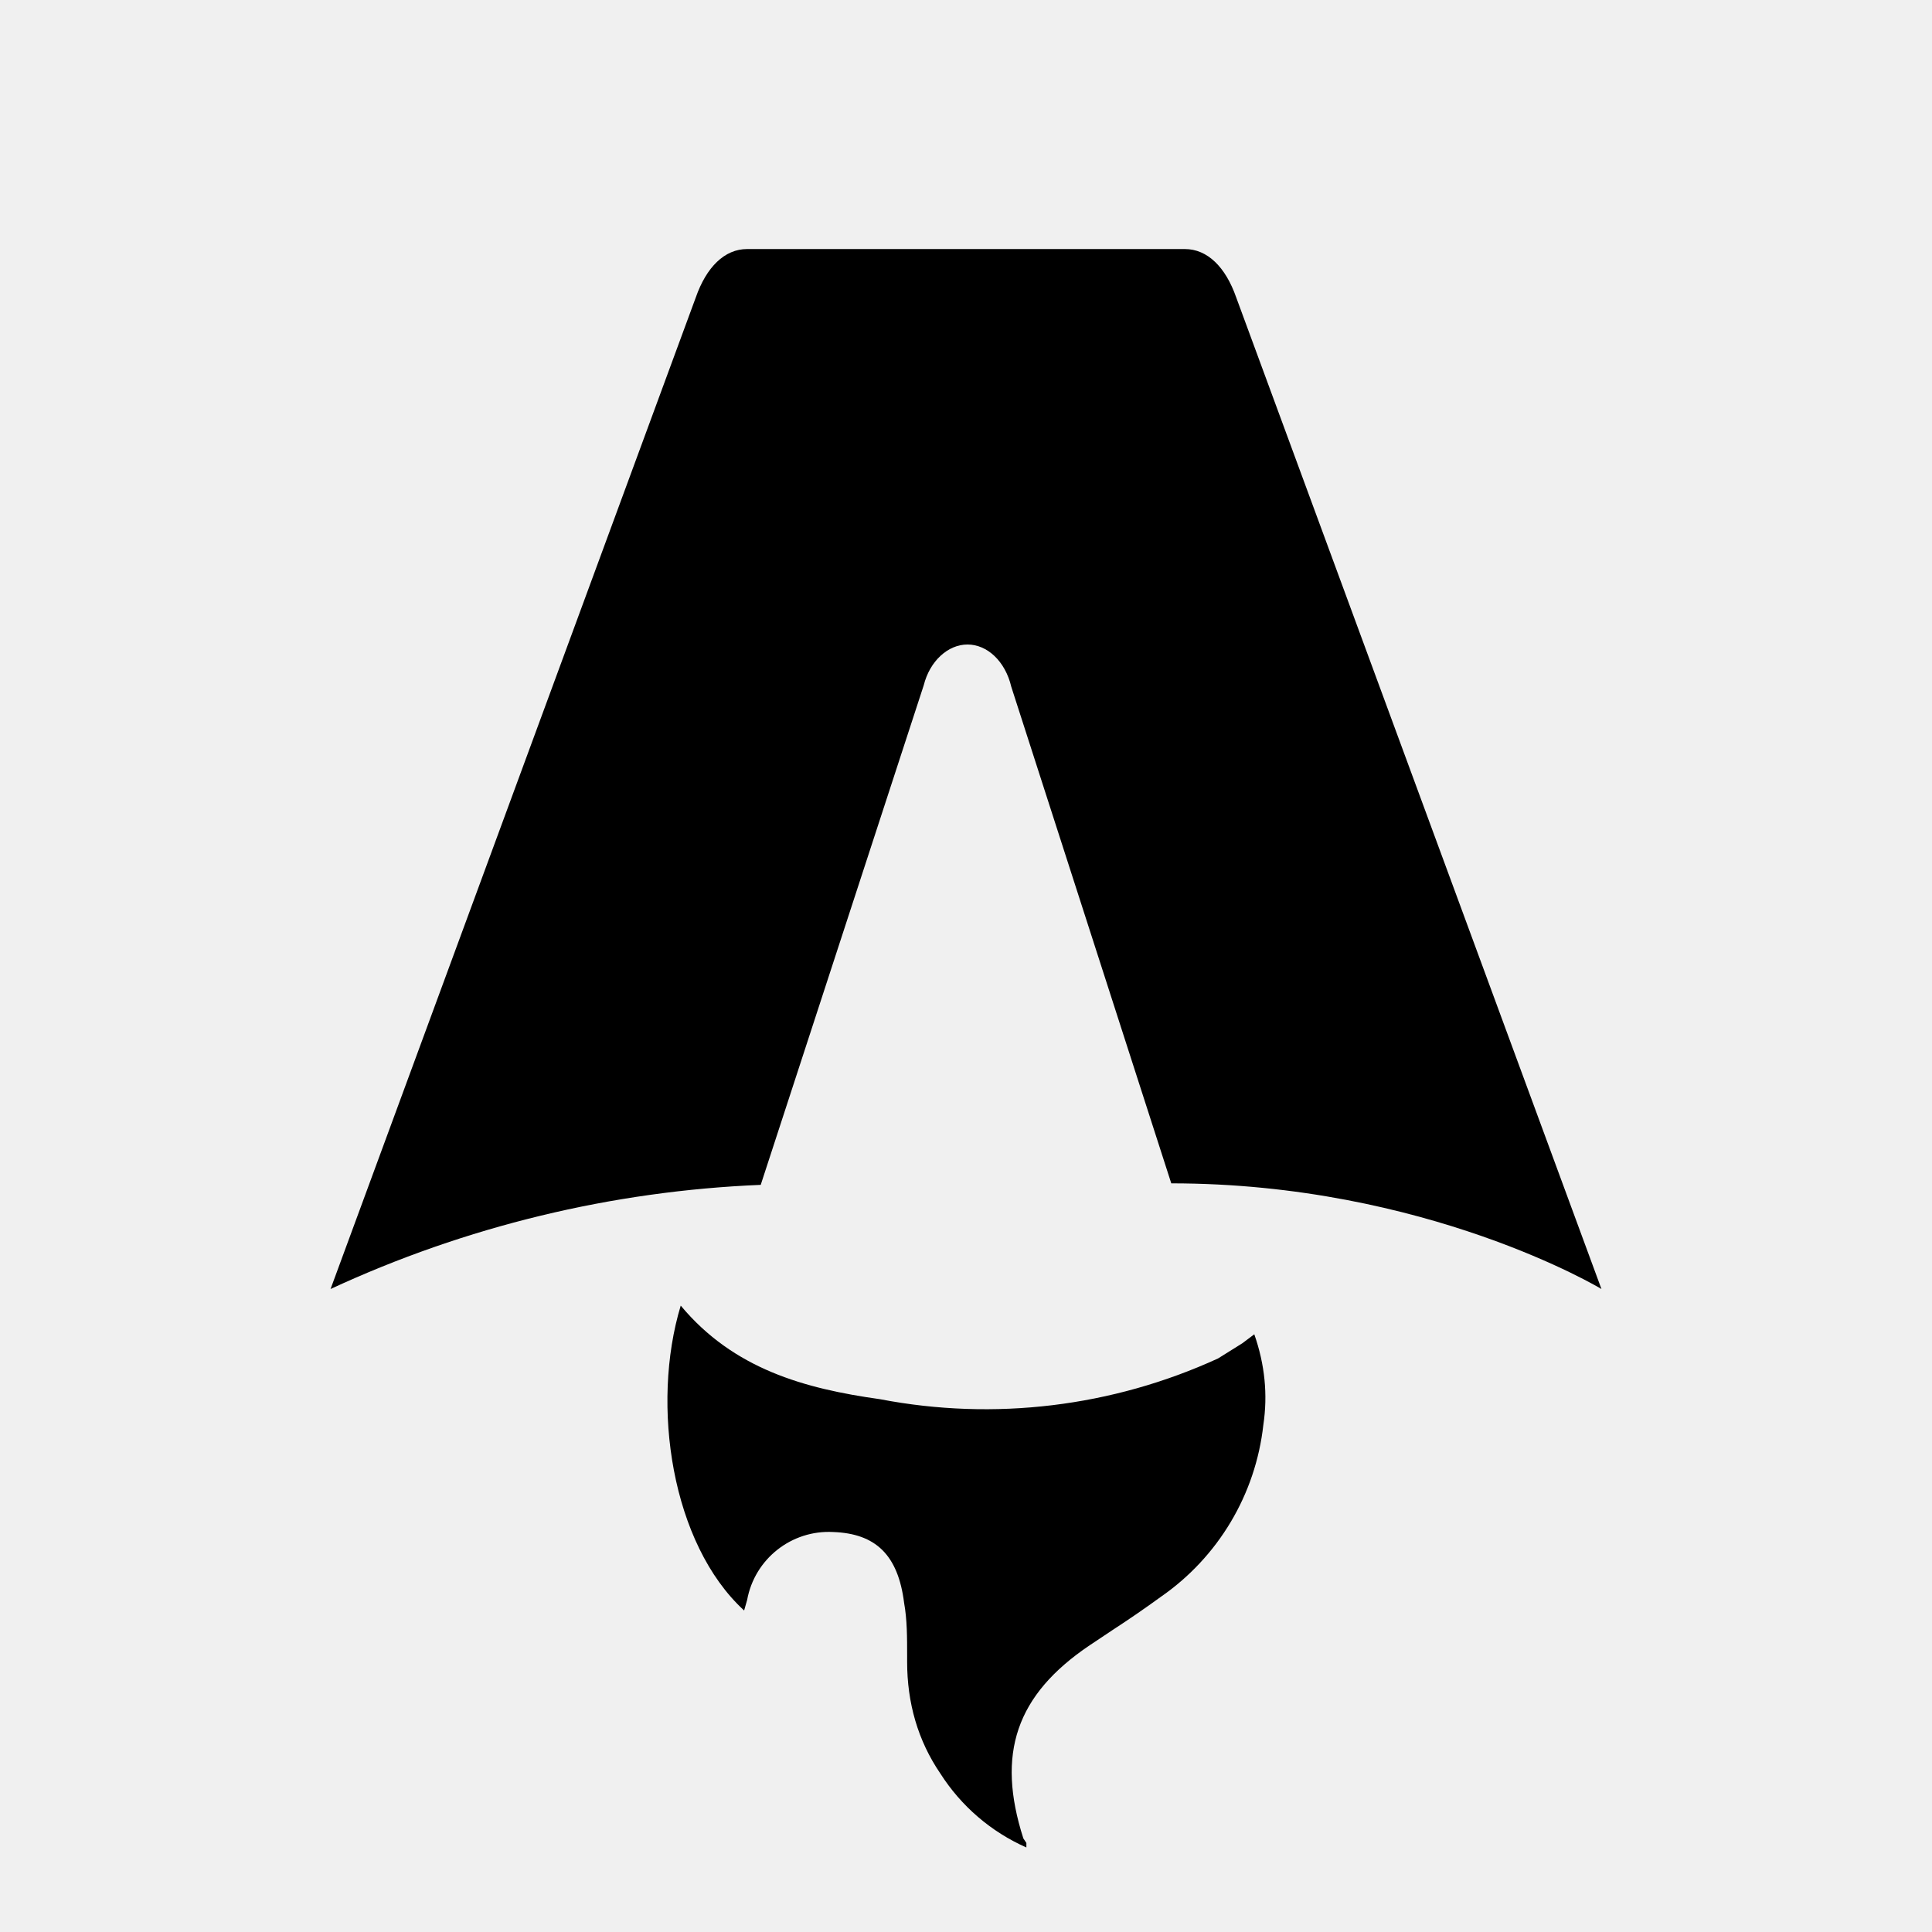
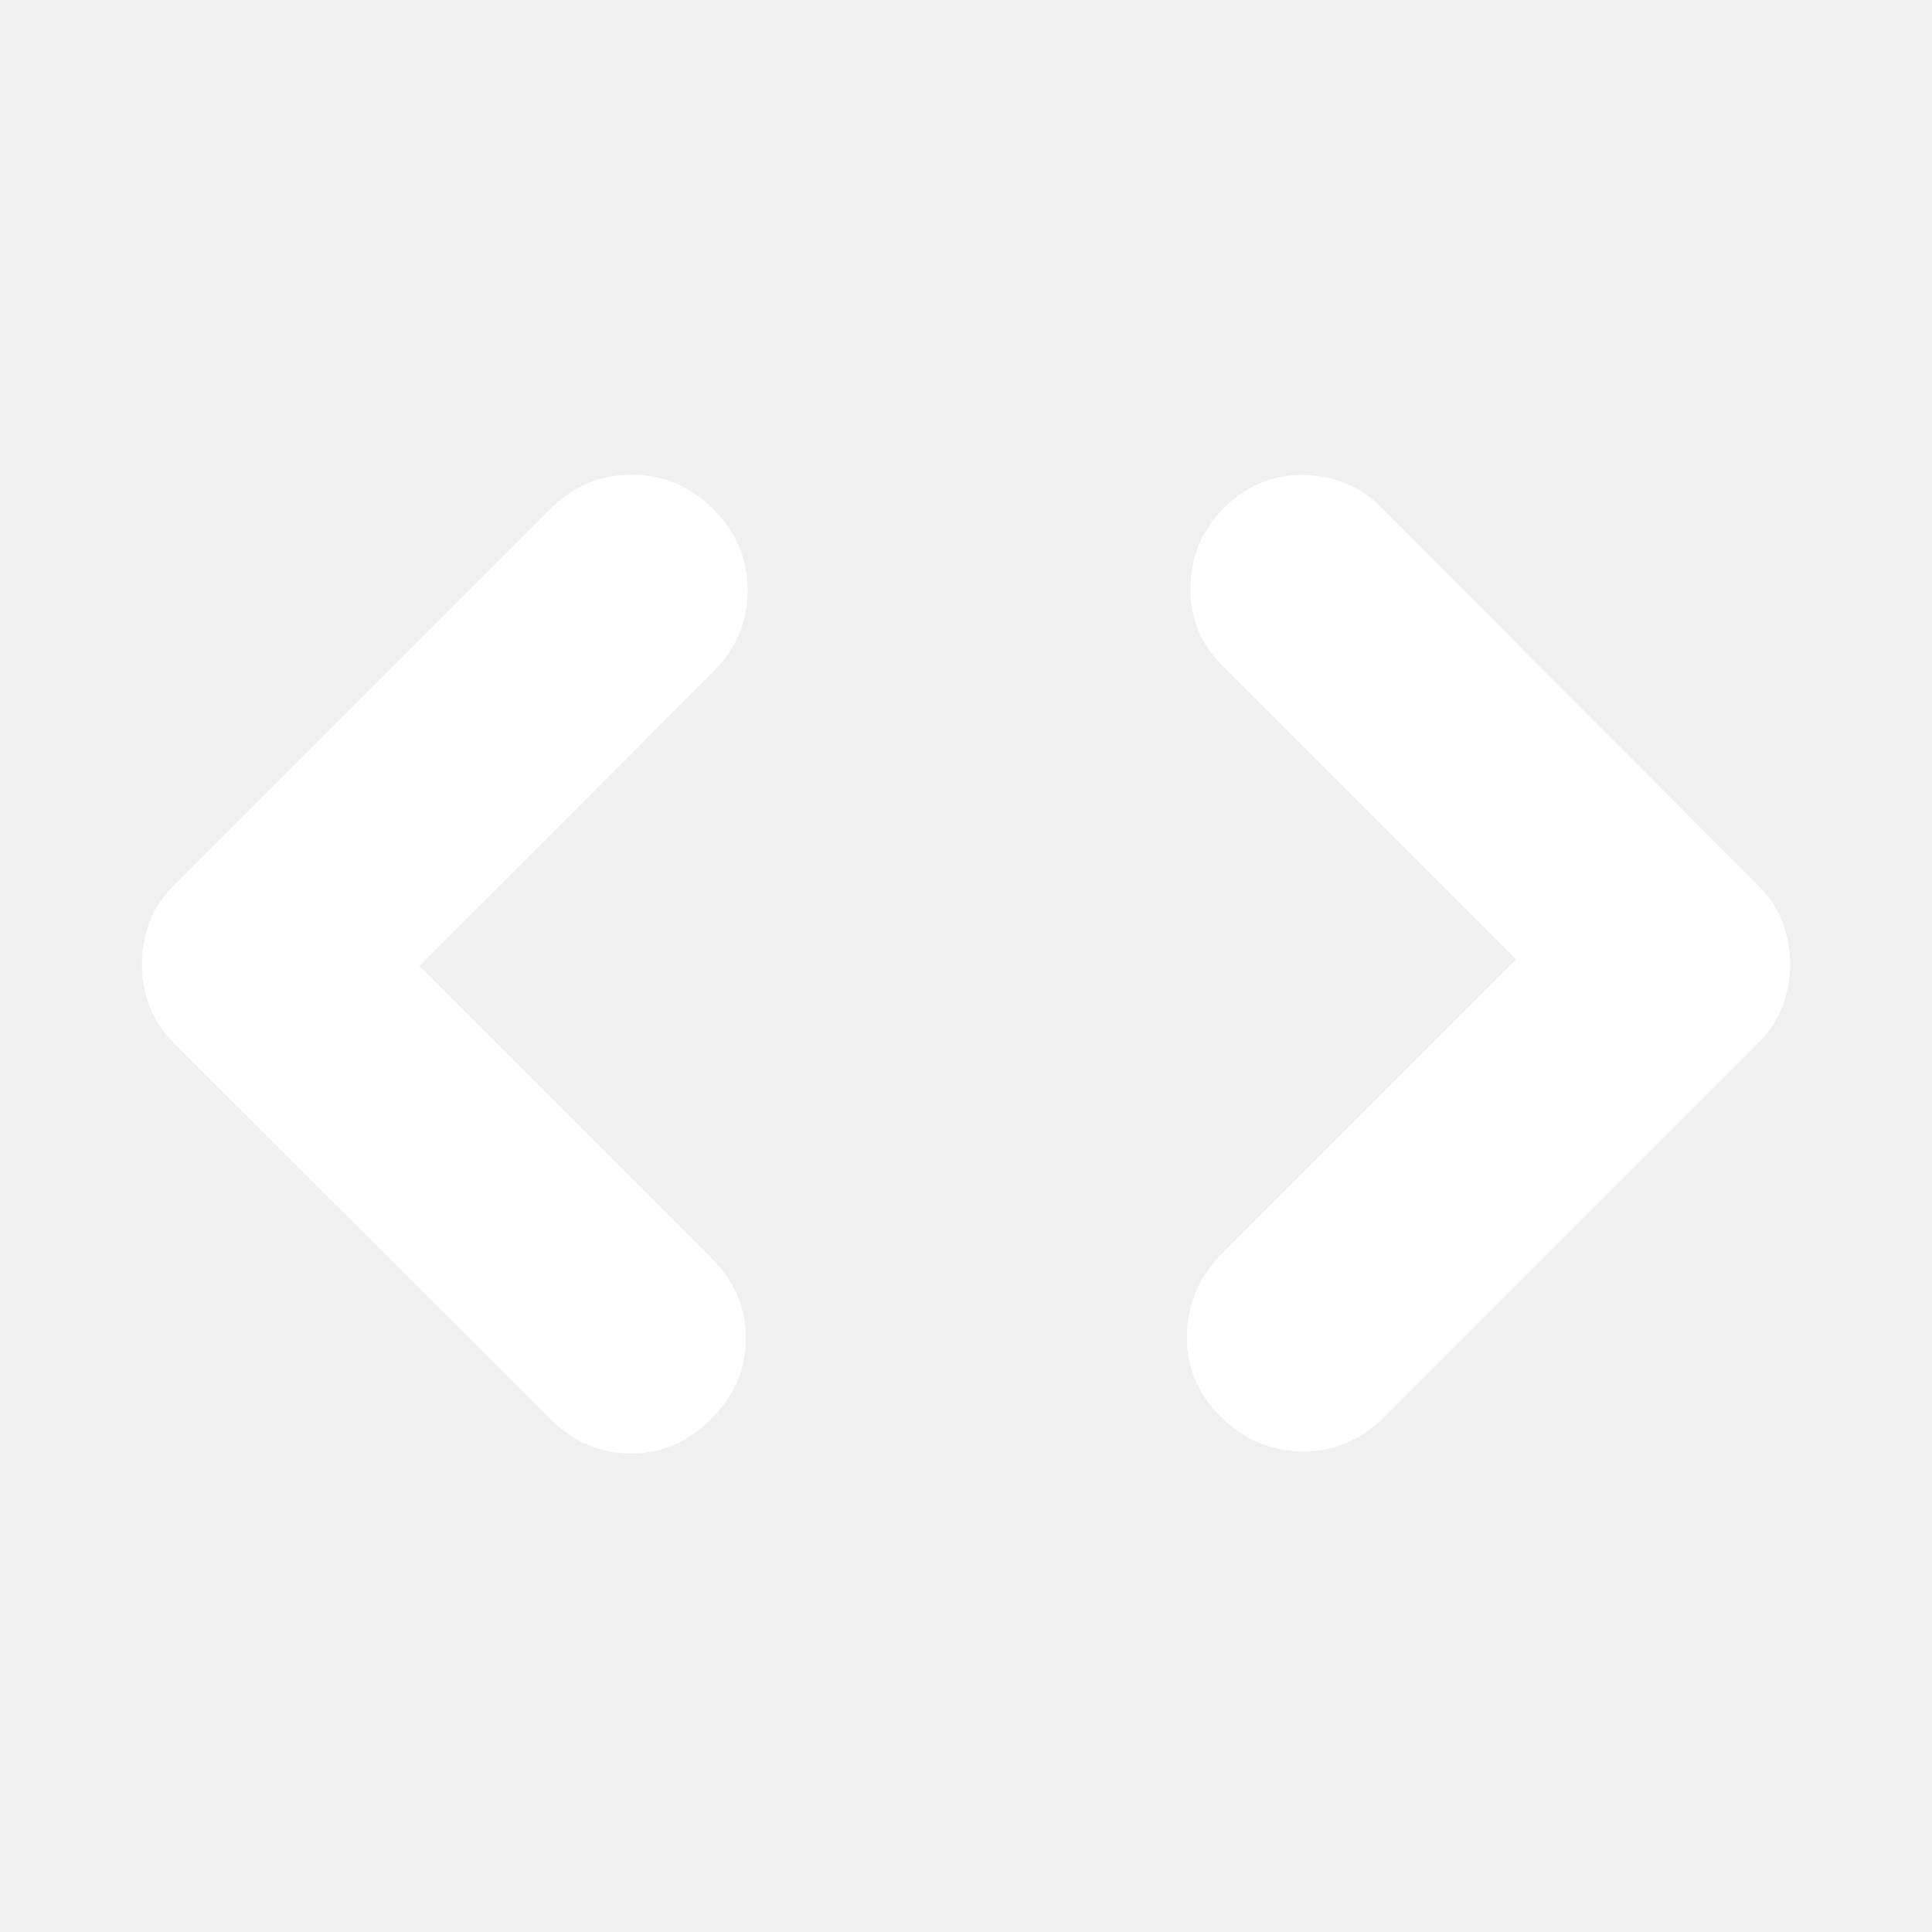
- <svg xmlns="http://www.w3.org/2000/svg" fill="none" viewBox="0 0 128 128">
-   <path d="M50.4 78.5a75.1 75.1 0 0 0-28.5 6.9l24.2-65.7c.7-2 1.9-3.2 3.4-3.2h29c1.5 0 2.7 1.2 3.4 3.2l24.2 65.7s-11.6-7-28.5-7L67 45.5c-.4-1.7-1.6-2.8-2.9-2.8-1.3 0-2.5 1.1-2.9 2.7L50.4 78.5Zm-1.1 28.2Zm-4.2-20.2c-2 6.6-.6 15.8 4.2 20.2a17.5 17.5 0 0 1 .2-.7 5.5 5.5 0 0 1 5.7-4.5c2.8.1 4.3 1.5 4.7 4.7.2 1.1.2 2.3.2 3.5v.4c0 2.7.7 5.2 2.2 7.4a13 13 0 0 0 5.7 4.9v-.3l-.2-.3c-1.8-5.6-.5-9.5 4.4-12.8l1.5-1a73 73 0 0 0 3.2-2.2 16 16 0 0 0 6.8-11.4c.3-2 .1-4-.6-6l-.8.6-1.6 1a37 37 0 0 1-22.4 2.7c-5-.7-9.7-2-13.2-6.2Z" />
-   <style>
-         path { fill: #000; }
-         @media (prefers-color-scheme: dark) {
-             path { fill: #FFF; }
-         }
-     </style>
+ <svg xmlns="http://www.w3.org/2000/svg" height="24px" viewBox="0 -960 960 960" width="24px" fill="#ffff">
+   <path d="m208.39-480 145.13 145.13q17.2 17.2 17.08 40.13-.12 22.94-17.32 39.89-16.95 17.2-39.77 17.08-22.81-.12-40.01-17.08L86.98-441.13q-8.66-8.41-12.55-18.49-3.89-10.09-3.89-21.14 0-11.29 3.89-21.38 3.89-10.08 12.55-18.49L273.5-707.15q16.96-16.96 40.39-16.96 23.44 0 40.39 16.96 17.2 16.95 17.2 40.51 0 23.55-17.2 40.51L208.39-480Zm544.98-3.28L607.24-629.41q-16.2-16.2-15.7-39.13.5-22.94 16.7-39.13 16.43-16.44 39.25-16.32 22.81.12 39.01 16.32l186.52 187.04q8.66 8.41 12.55 18.49 3.89 10.09 3.89 21.38 0 11.05-3.89 21.14-3.89 10.08-12.55 18.49L687.26-255.37q-17.32 16.96-40.57 16.58-23.26-.38-40.21-17.34-17.2-16.96-16.7-40.51.5-23.56 17.46-40.51l146.13-146.13Z" />
</svg>
